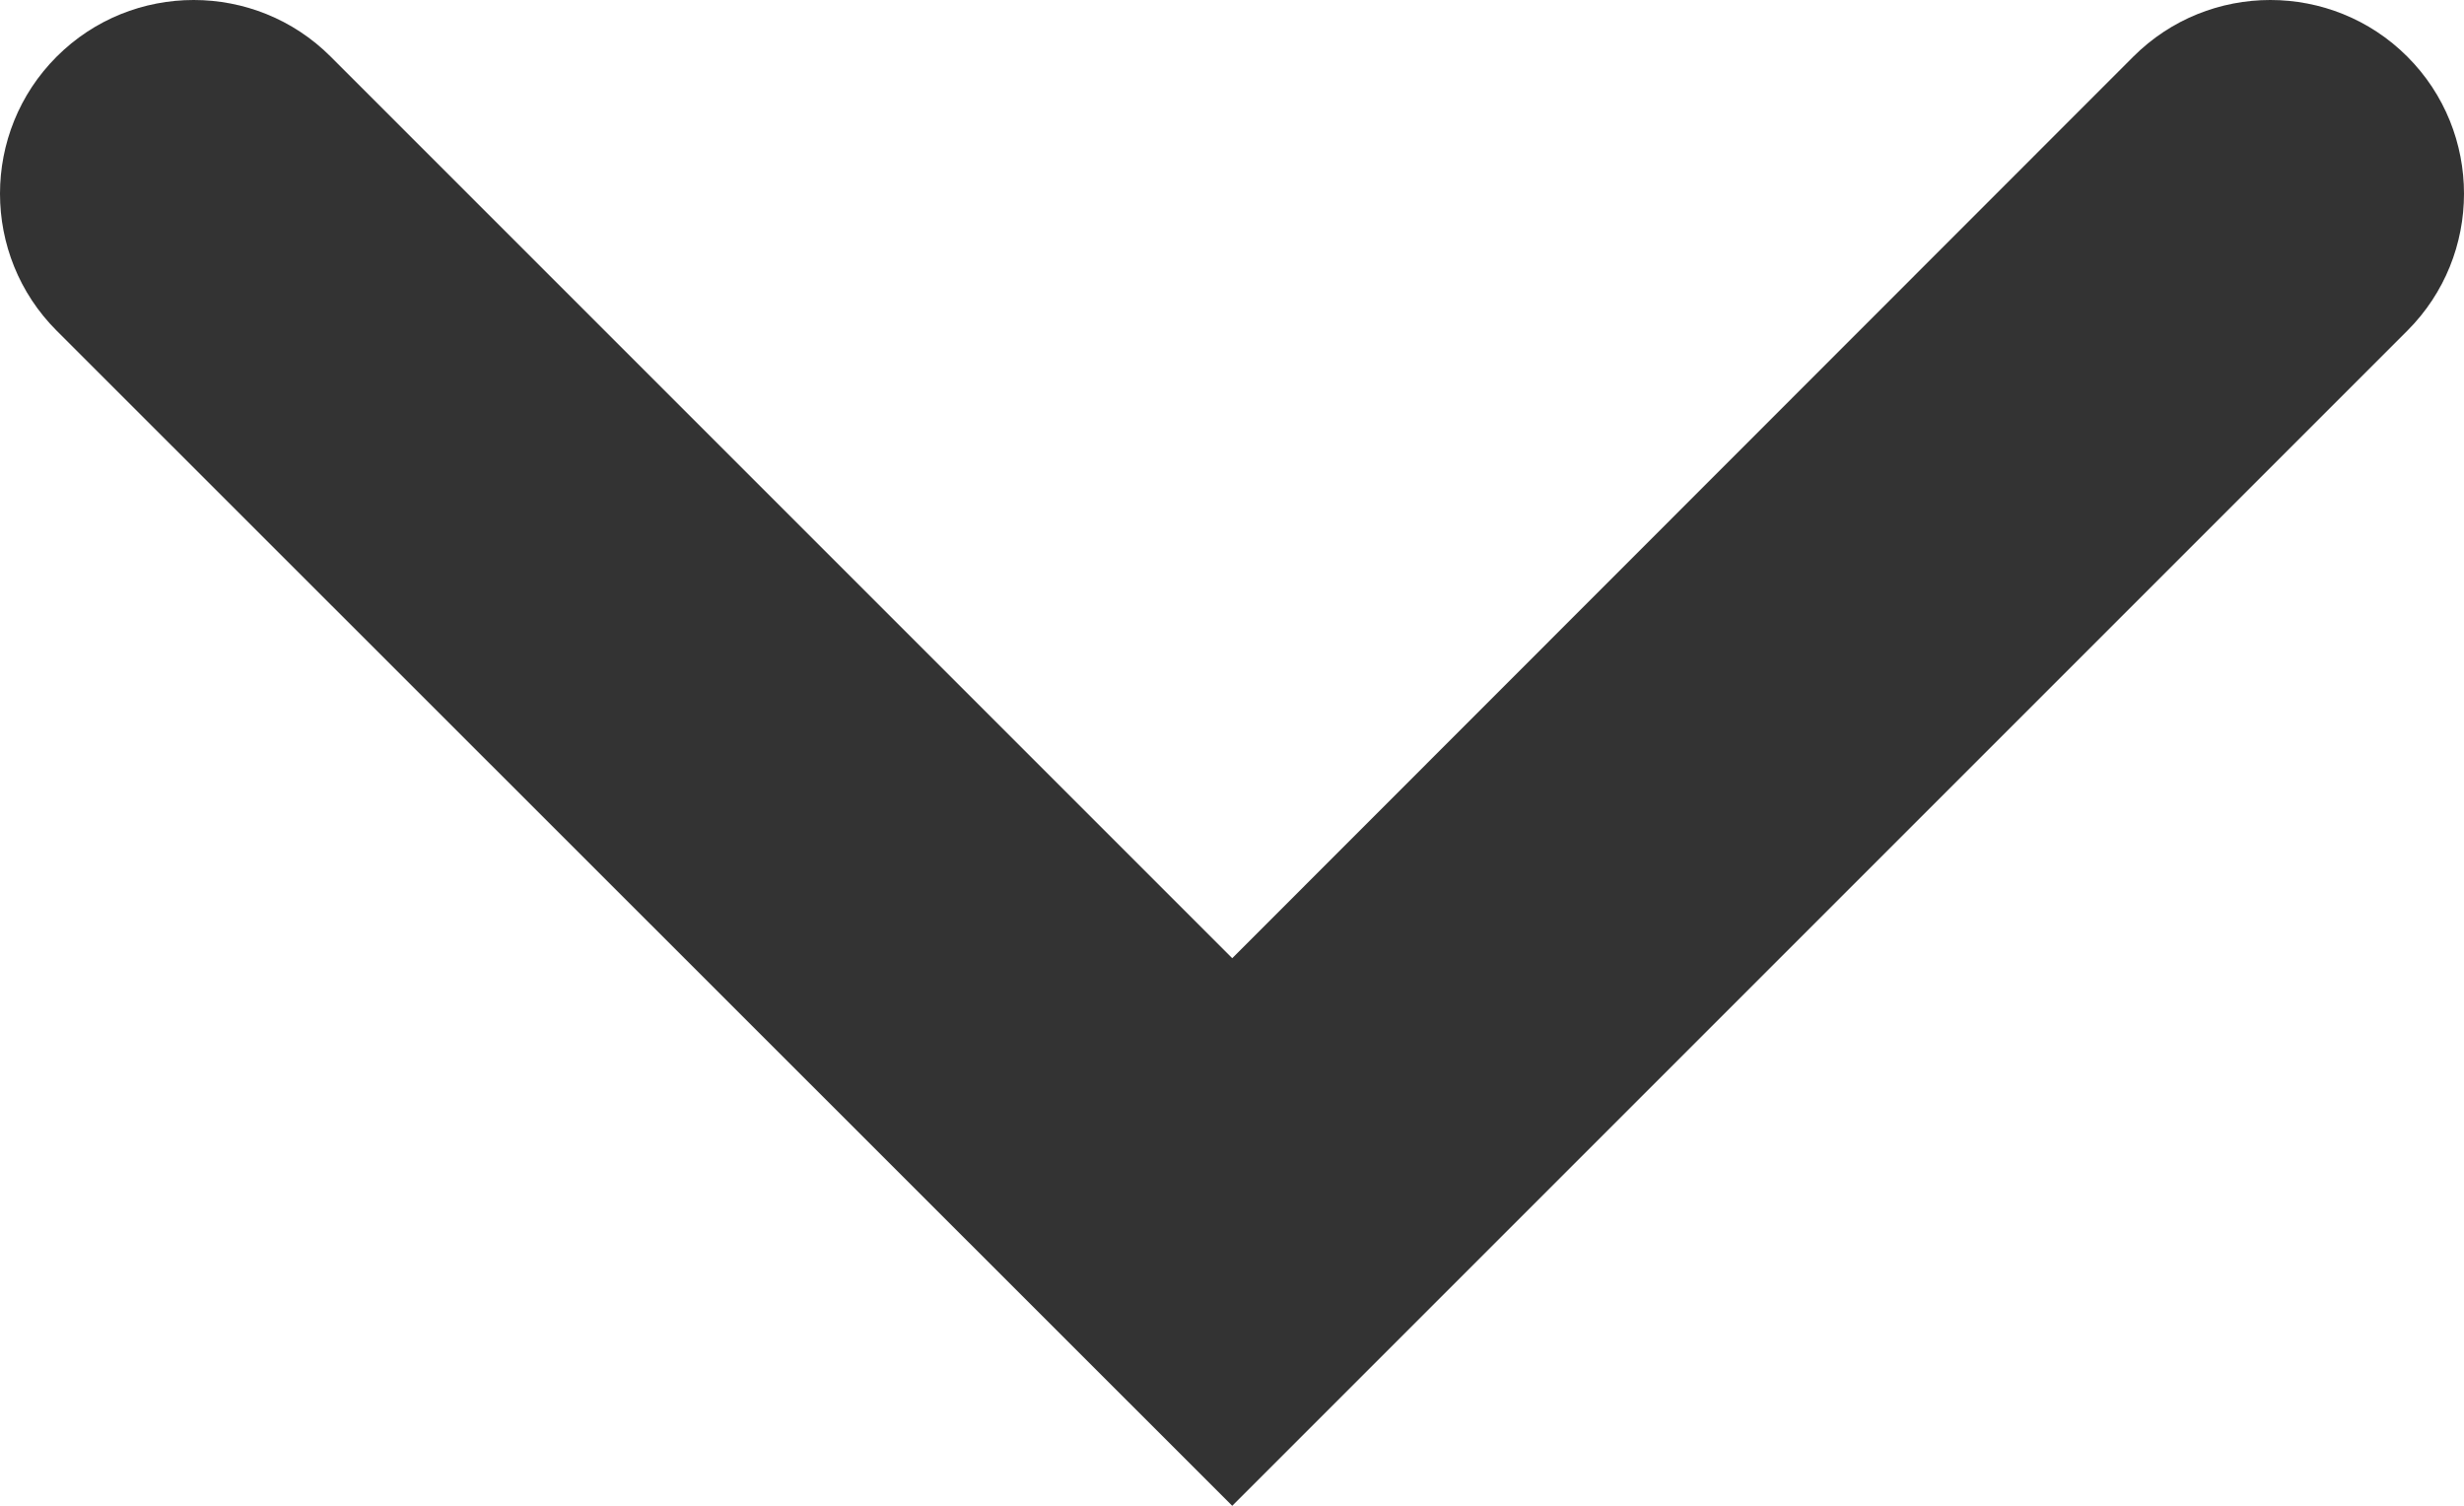
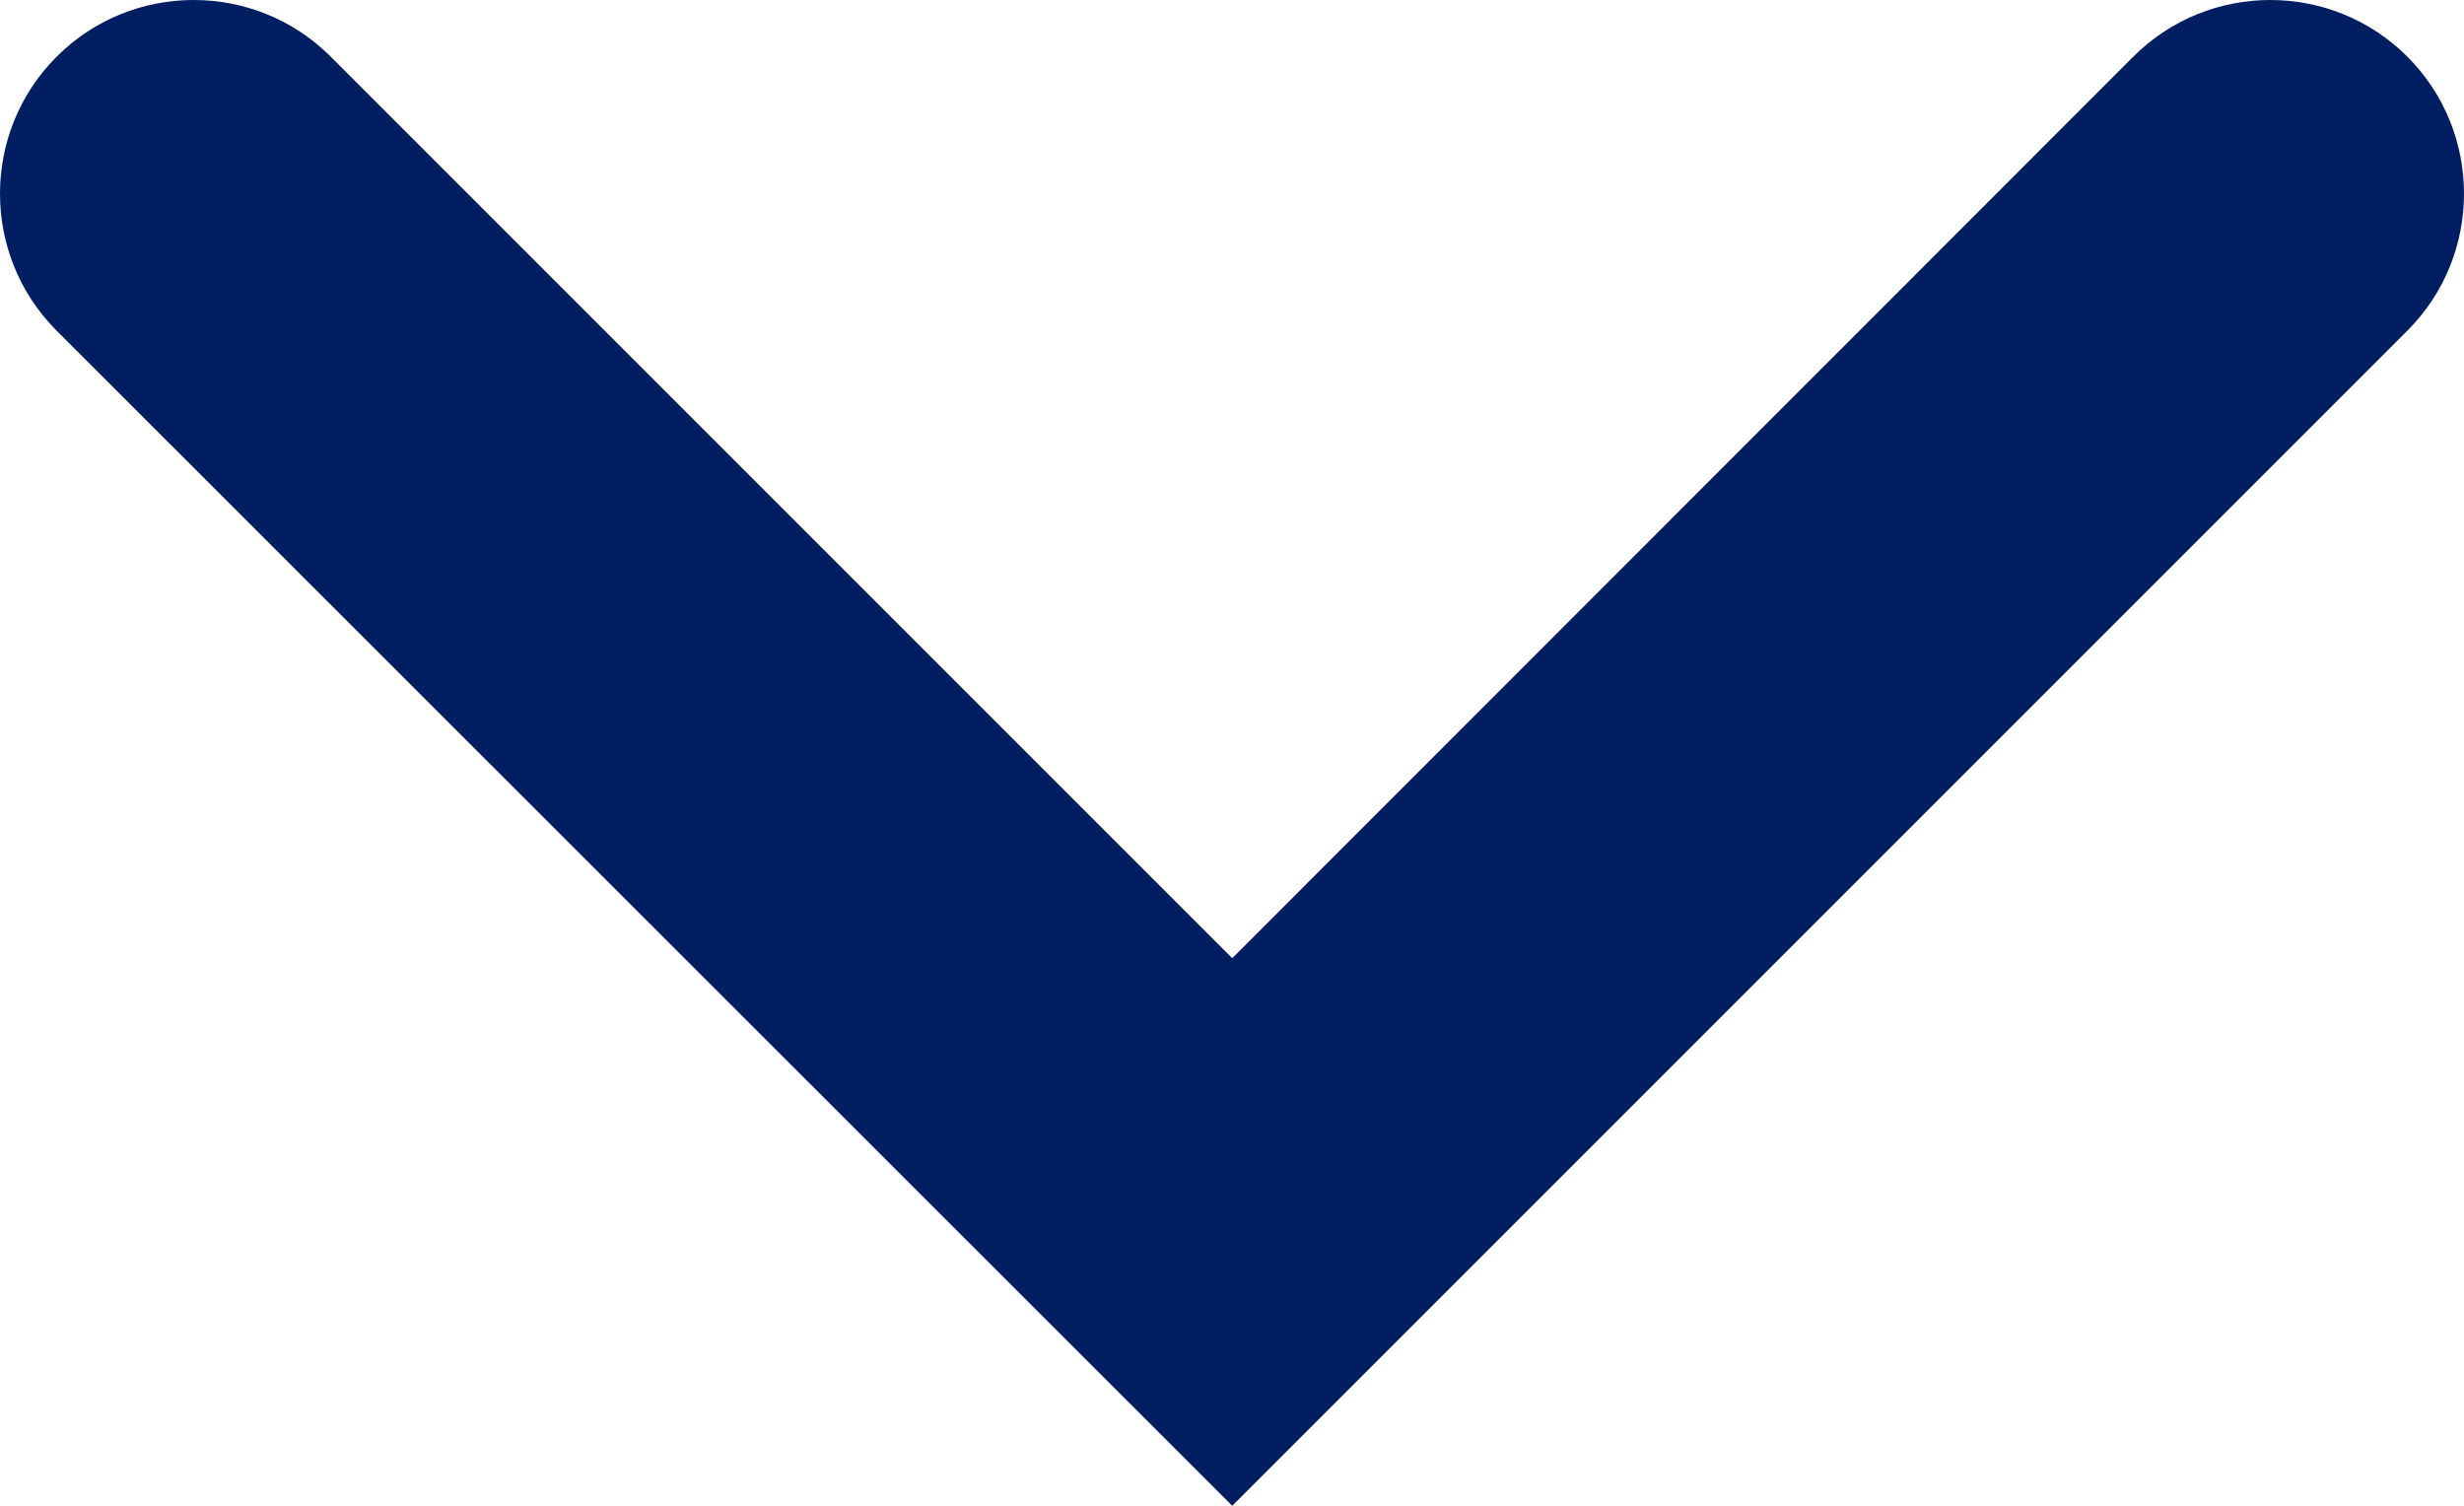
<svg xmlns="http://www.w3.org/2000/svg" version="1.1" id="_x35_01df977-35b2-4ebb-b7c5-64eb16d8e26c" x="0px" y="0px" viewBox="0 0 50.89 31.1" style="enable-background:new 0 0 50.89 31.1;" xml:space="preserve">
-   <path style="fill:#333;" d="M25.45,31.1L1.17,6.83c-1.56-1.56-1.56-4.1,0-5.66s4.1-1.56,5.66,0l18.62,18.62L44.06,1.17  c1.56-1.56,4.1-1.56,5.66,0s1.56,4.1,0,5.66L25.45,31.1z" />
+   <path style="fill:#001E61;" d="M25.45,31.1L1.17,6.83c-1.56-1.56-1.56-4.1,0-5.66s4.1-1.56,5.66,0l18.62,18.62L44.06,1.17  c1.56-1.56,4.1-1.56,5.66,0s1.56,4.1,0,5.66L25.45,31.1z" />
</svg>
